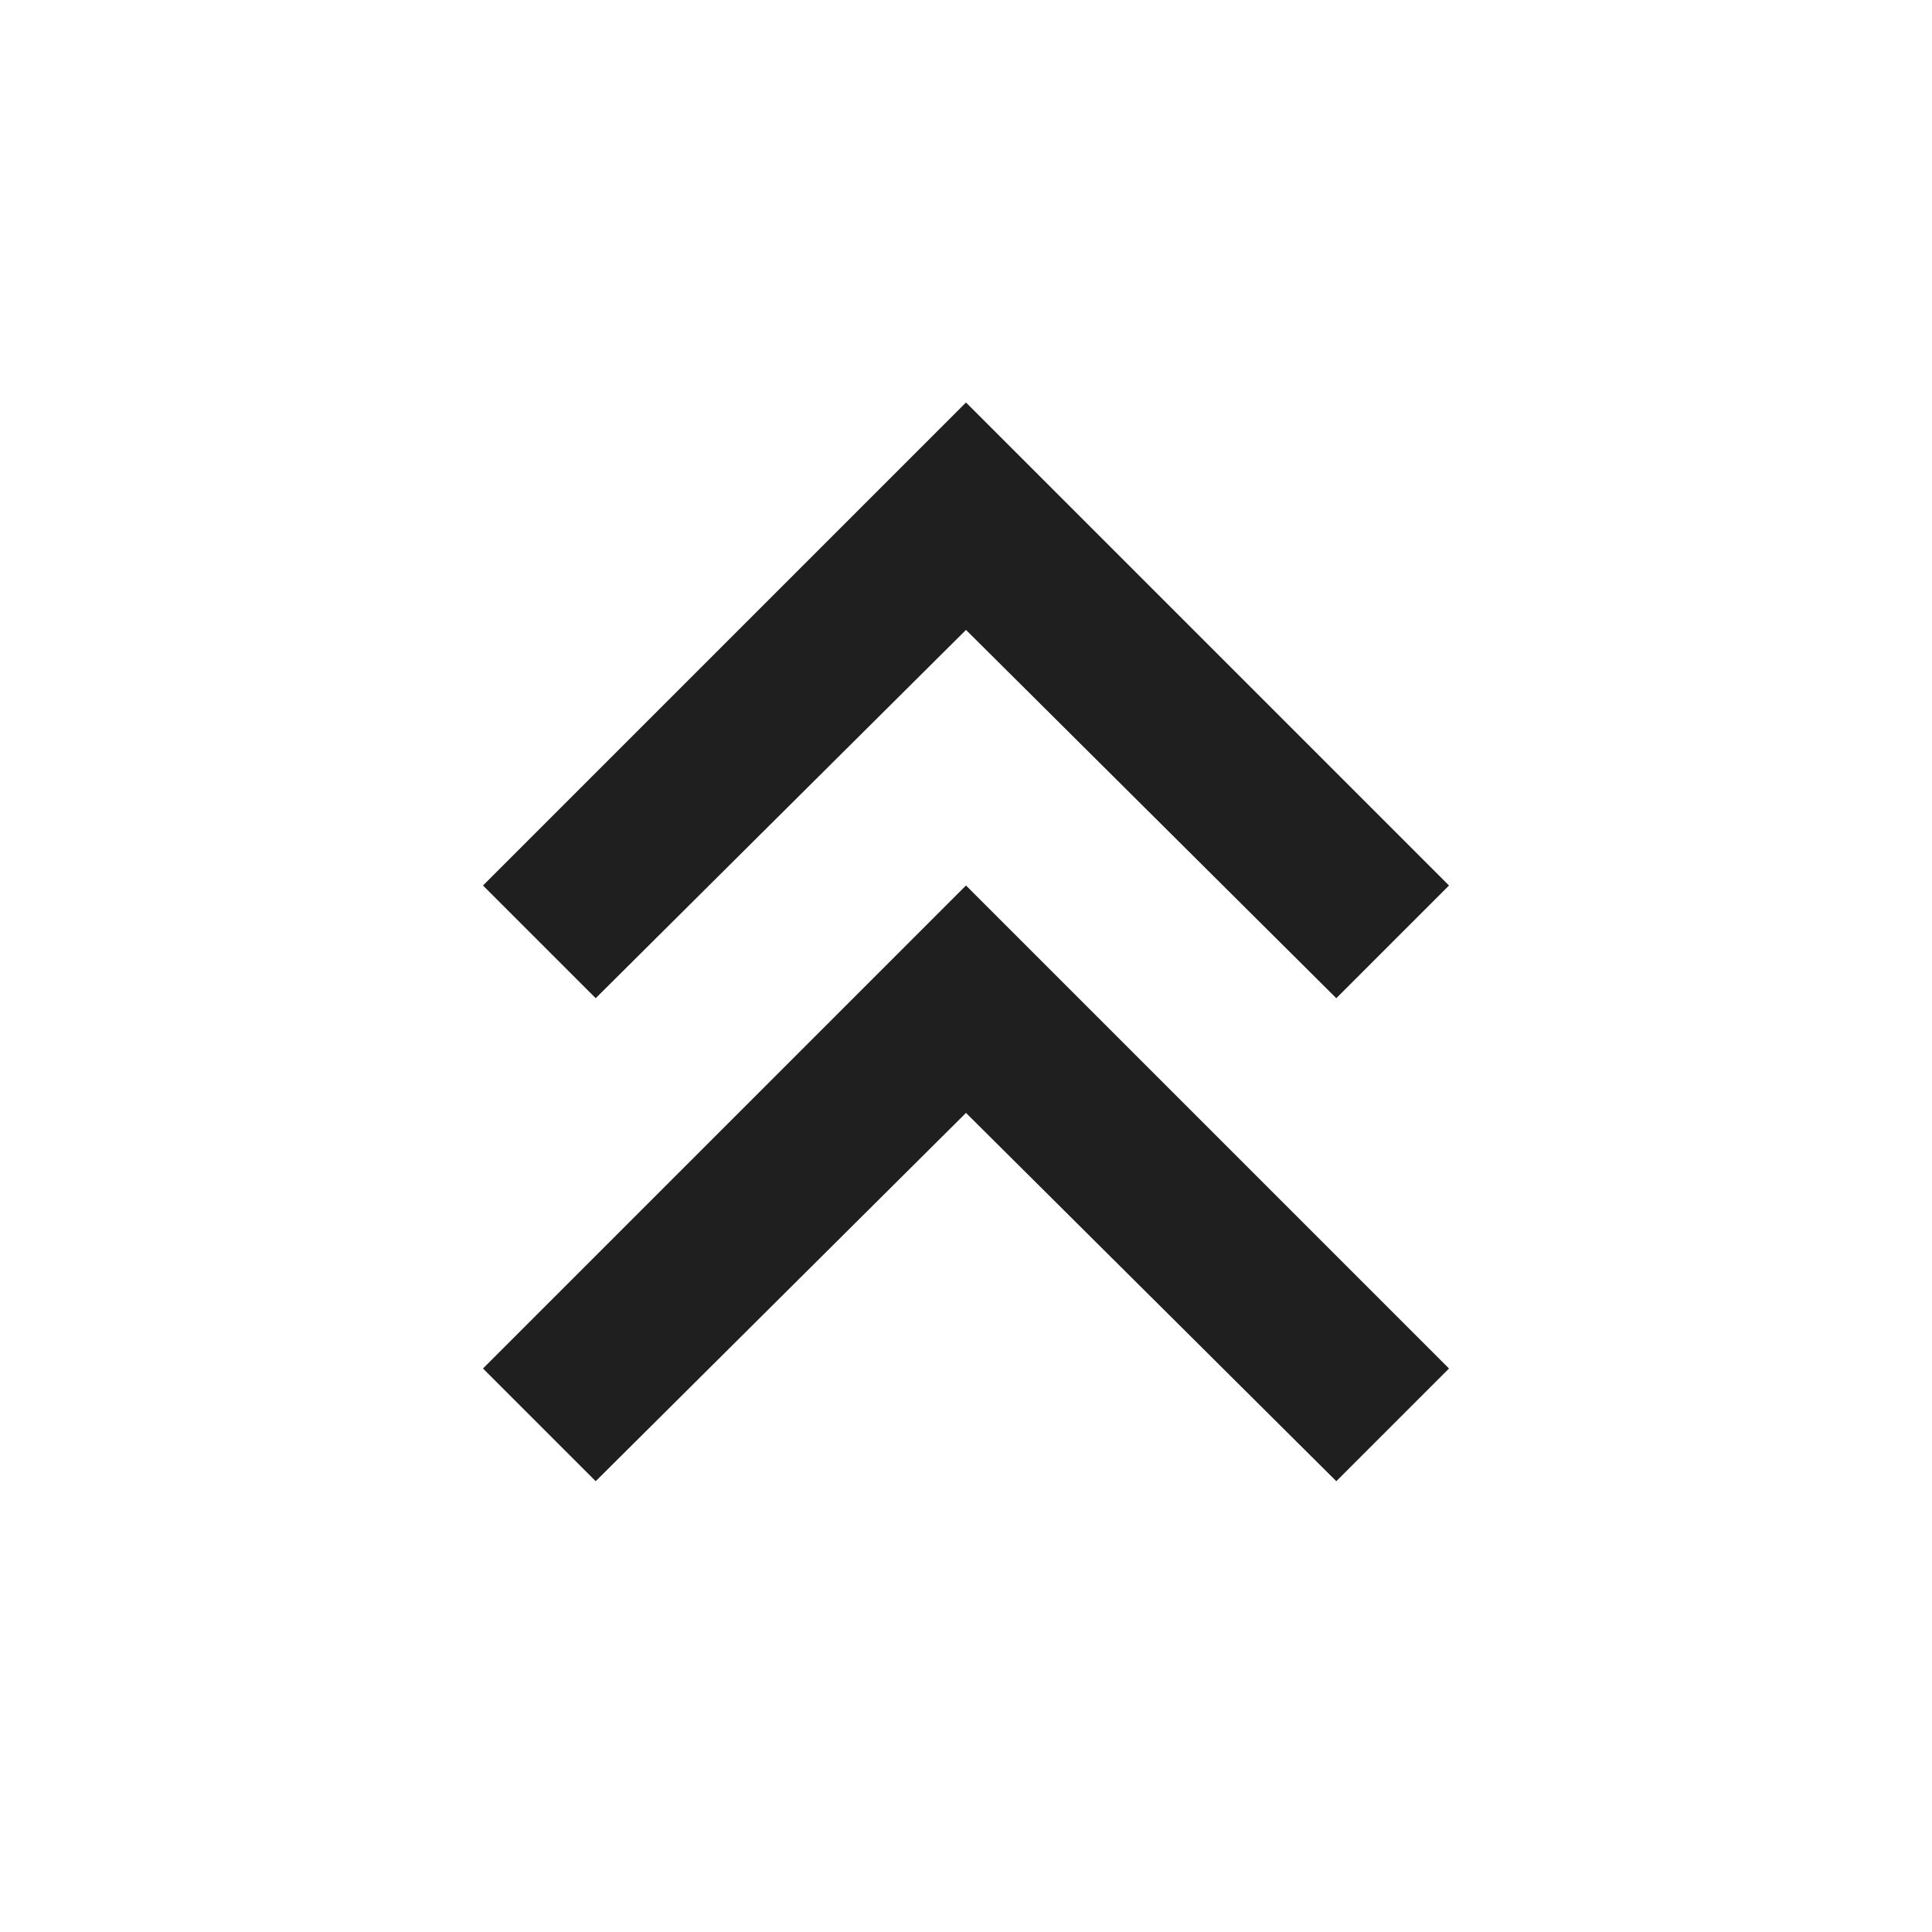
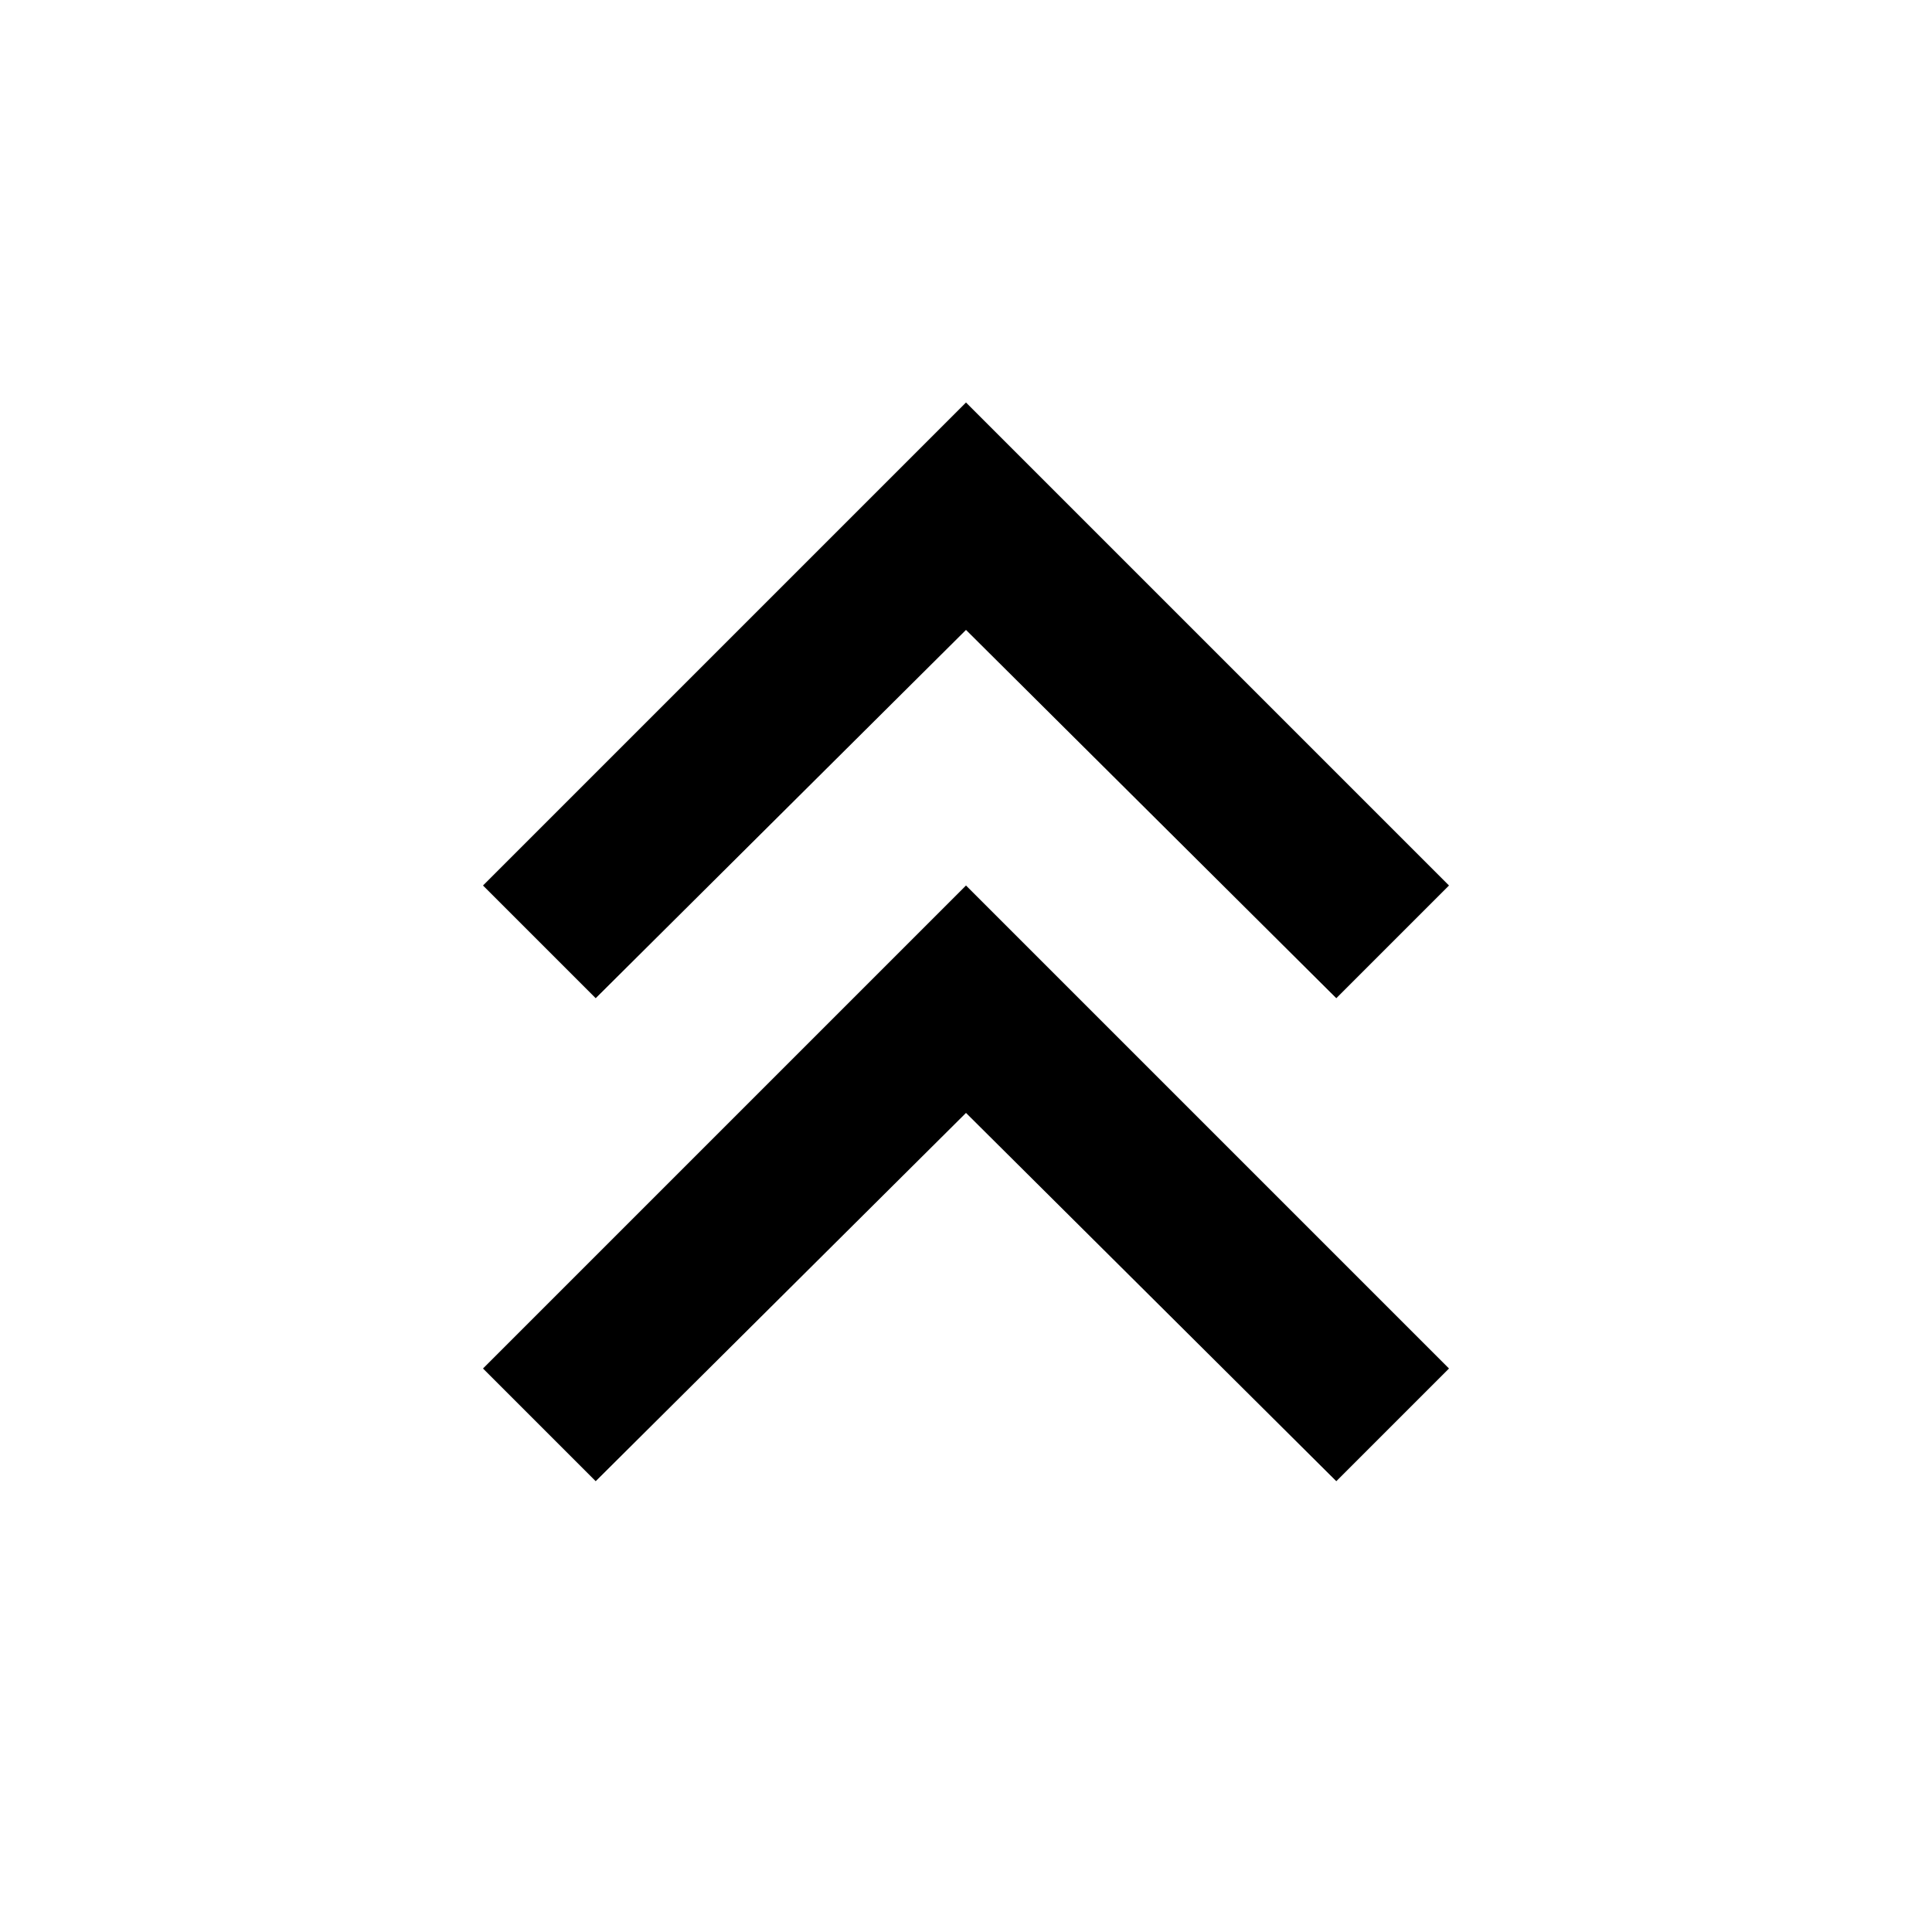
- <svg xmlns="http://www.w3.org/2000/svg" height="24px" viewBox="0 -960 960 960" width="24px" fill="#1f1f1f">
+ <svg xmlns="http://www.w3.org/2000/svg" height="24px" viewBox="0 -960 960 960" width="24px" fill="currentColor">
  <path d="m296-224-56-56 240-240 240 240-56 56-184-183-184 183Zm0-240-56-56 240-240 240 240-56 56-184-183-184 183Z" />
</svg>
